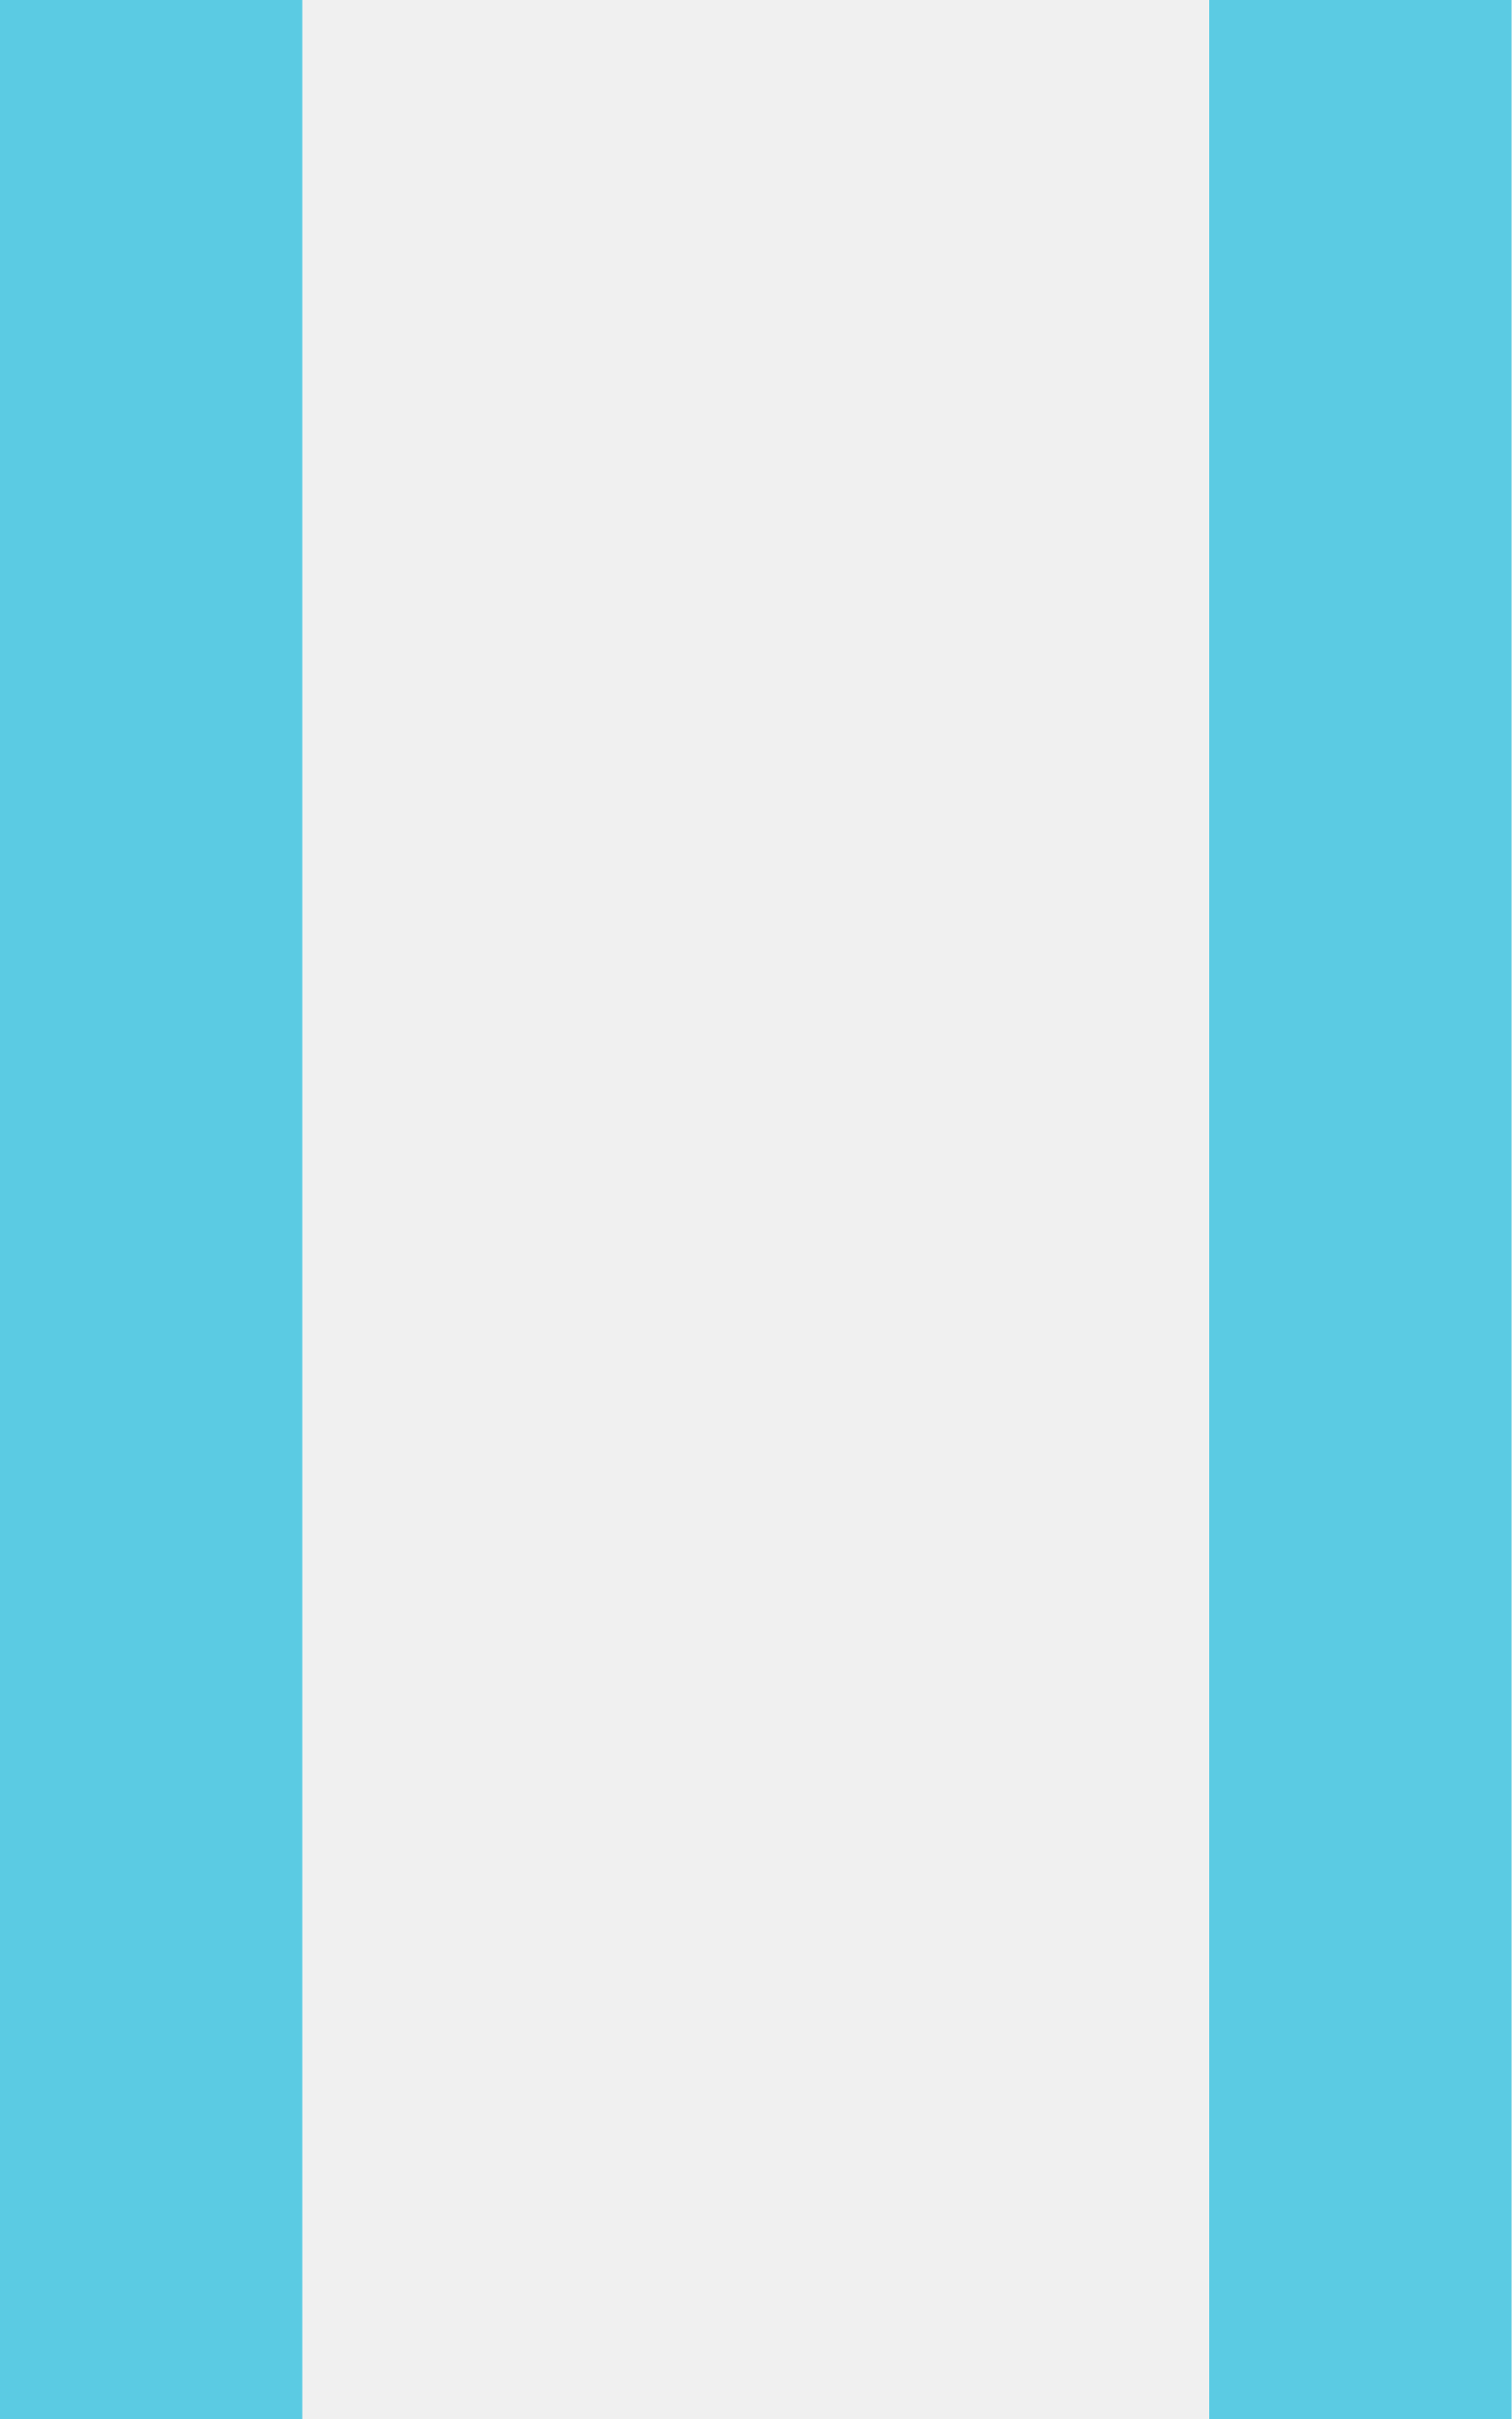
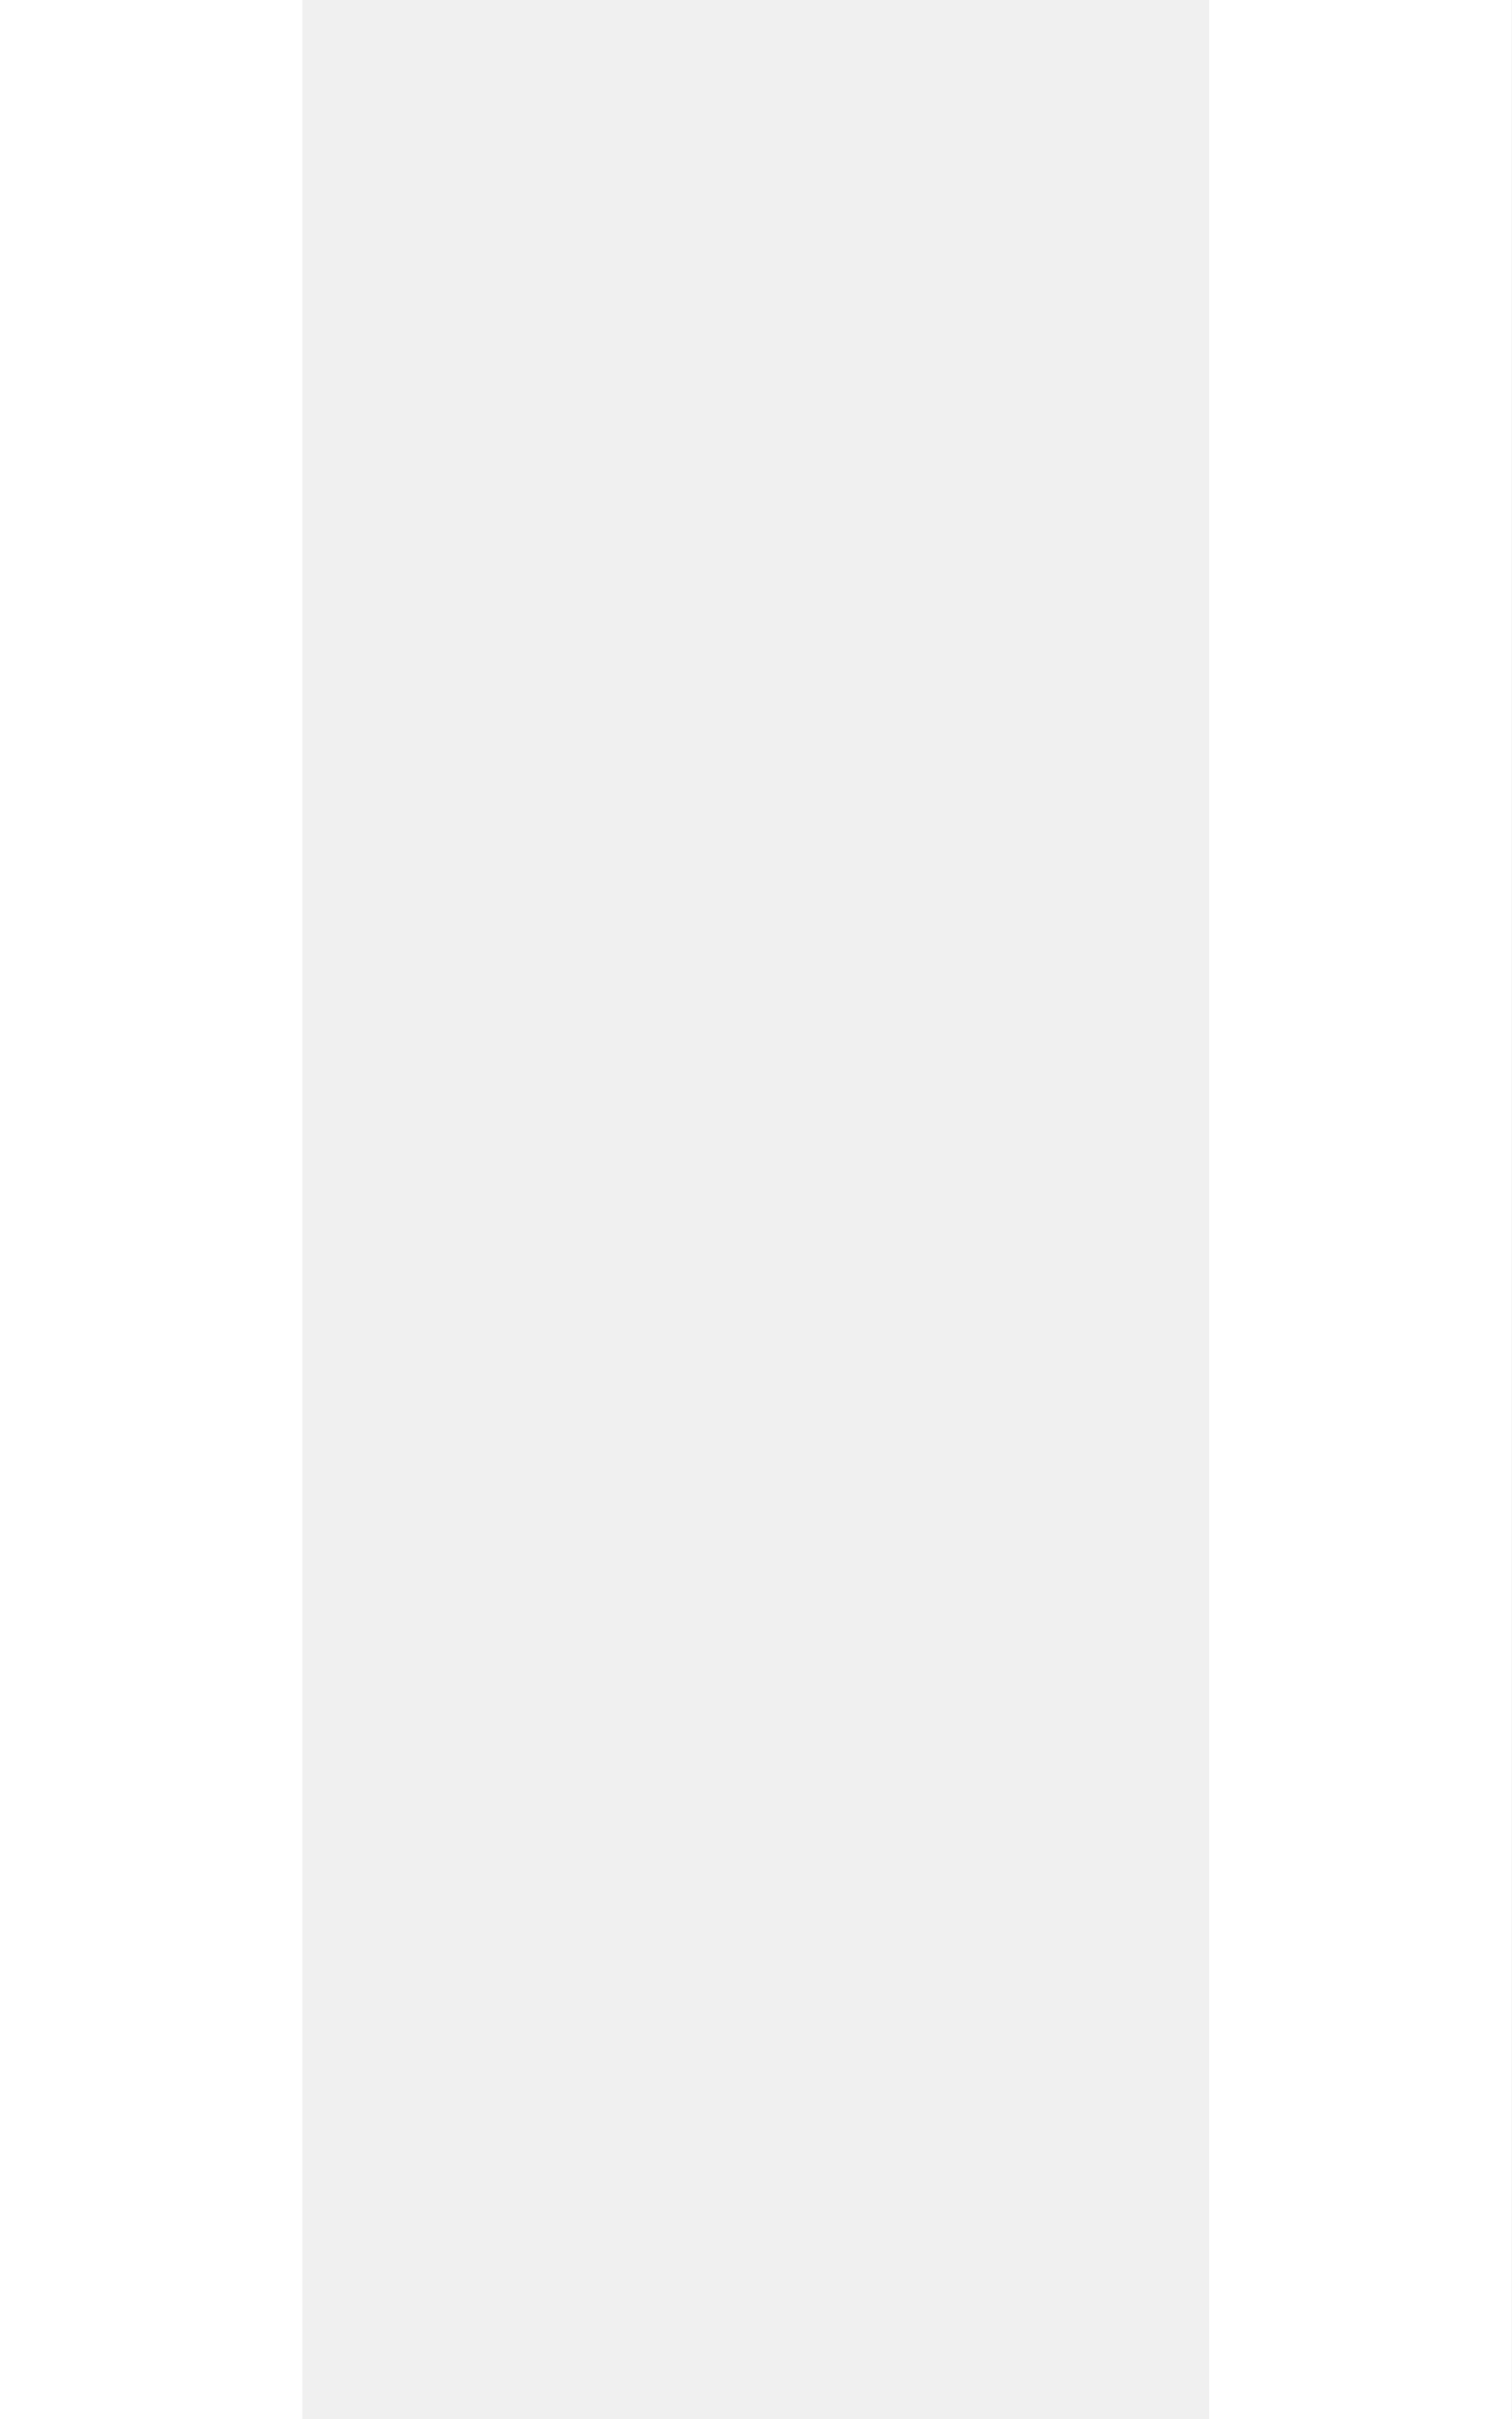
<svg xmlns="http://www.w3.org/2000/svg" width="10px" height="16px" viewBox="0 0 10 16" version="1.1">
  <defs />
  <g id="govCMS-Theme" stroke="none" stroke-width="1" fill="none" fill-rule="evenodd">
-     <g id="DESKTOP-01-A-HOMEPAGE-v3" transform="translate(-474, -233)" fill="#5BCBE3">
+     <g id="DESKTOP-01-A-HOMEPAGE-v3" transform="translate(-474, -233)" fill="#FFFFFF">
      <g id="Hero-Image" transform="translate(0, 222)">
        <g id="Panel-v2" transform="translate(240, 0)">
          <g id="Navigation" transform="translate(70, 0)">
            <path d="M164,11 L166,11 L166,27 L164,27 L164,11 Z M172,11 L174,11 L174,27 L172,27 L172,11 Z" id="Pause" />
          </g>
        </g>
      </g>
    </g>
  </g>
</svg>
